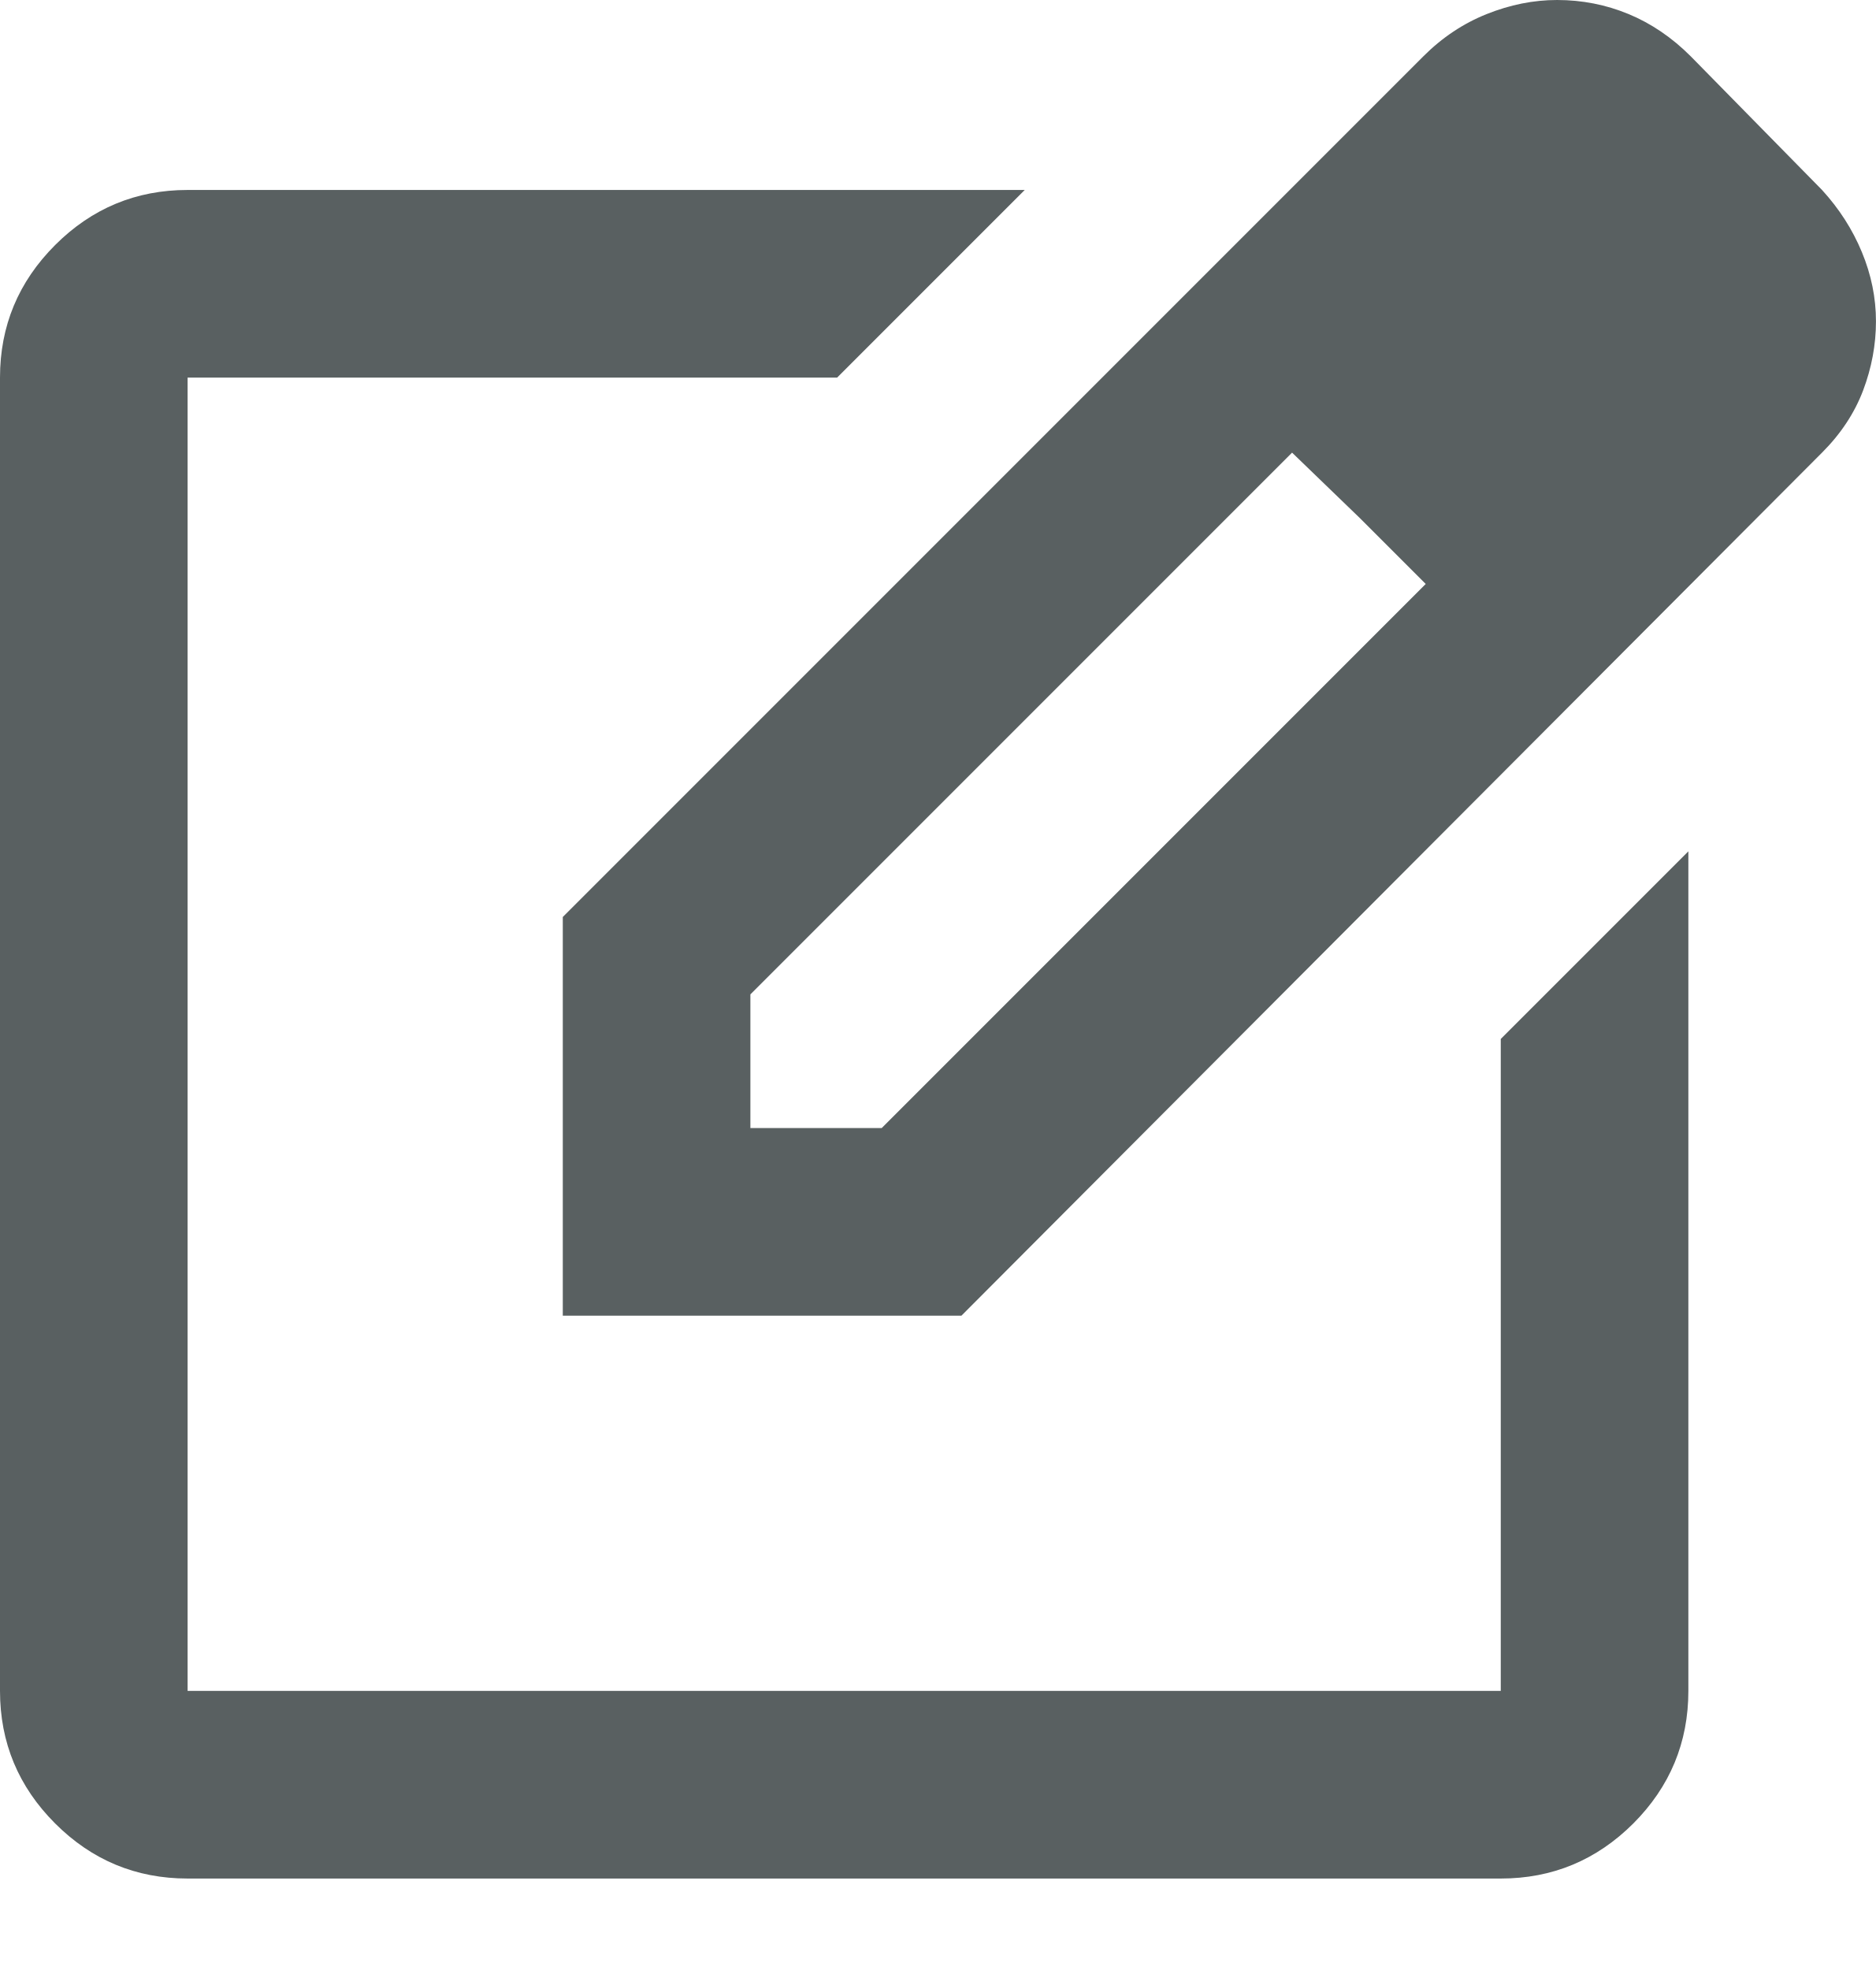
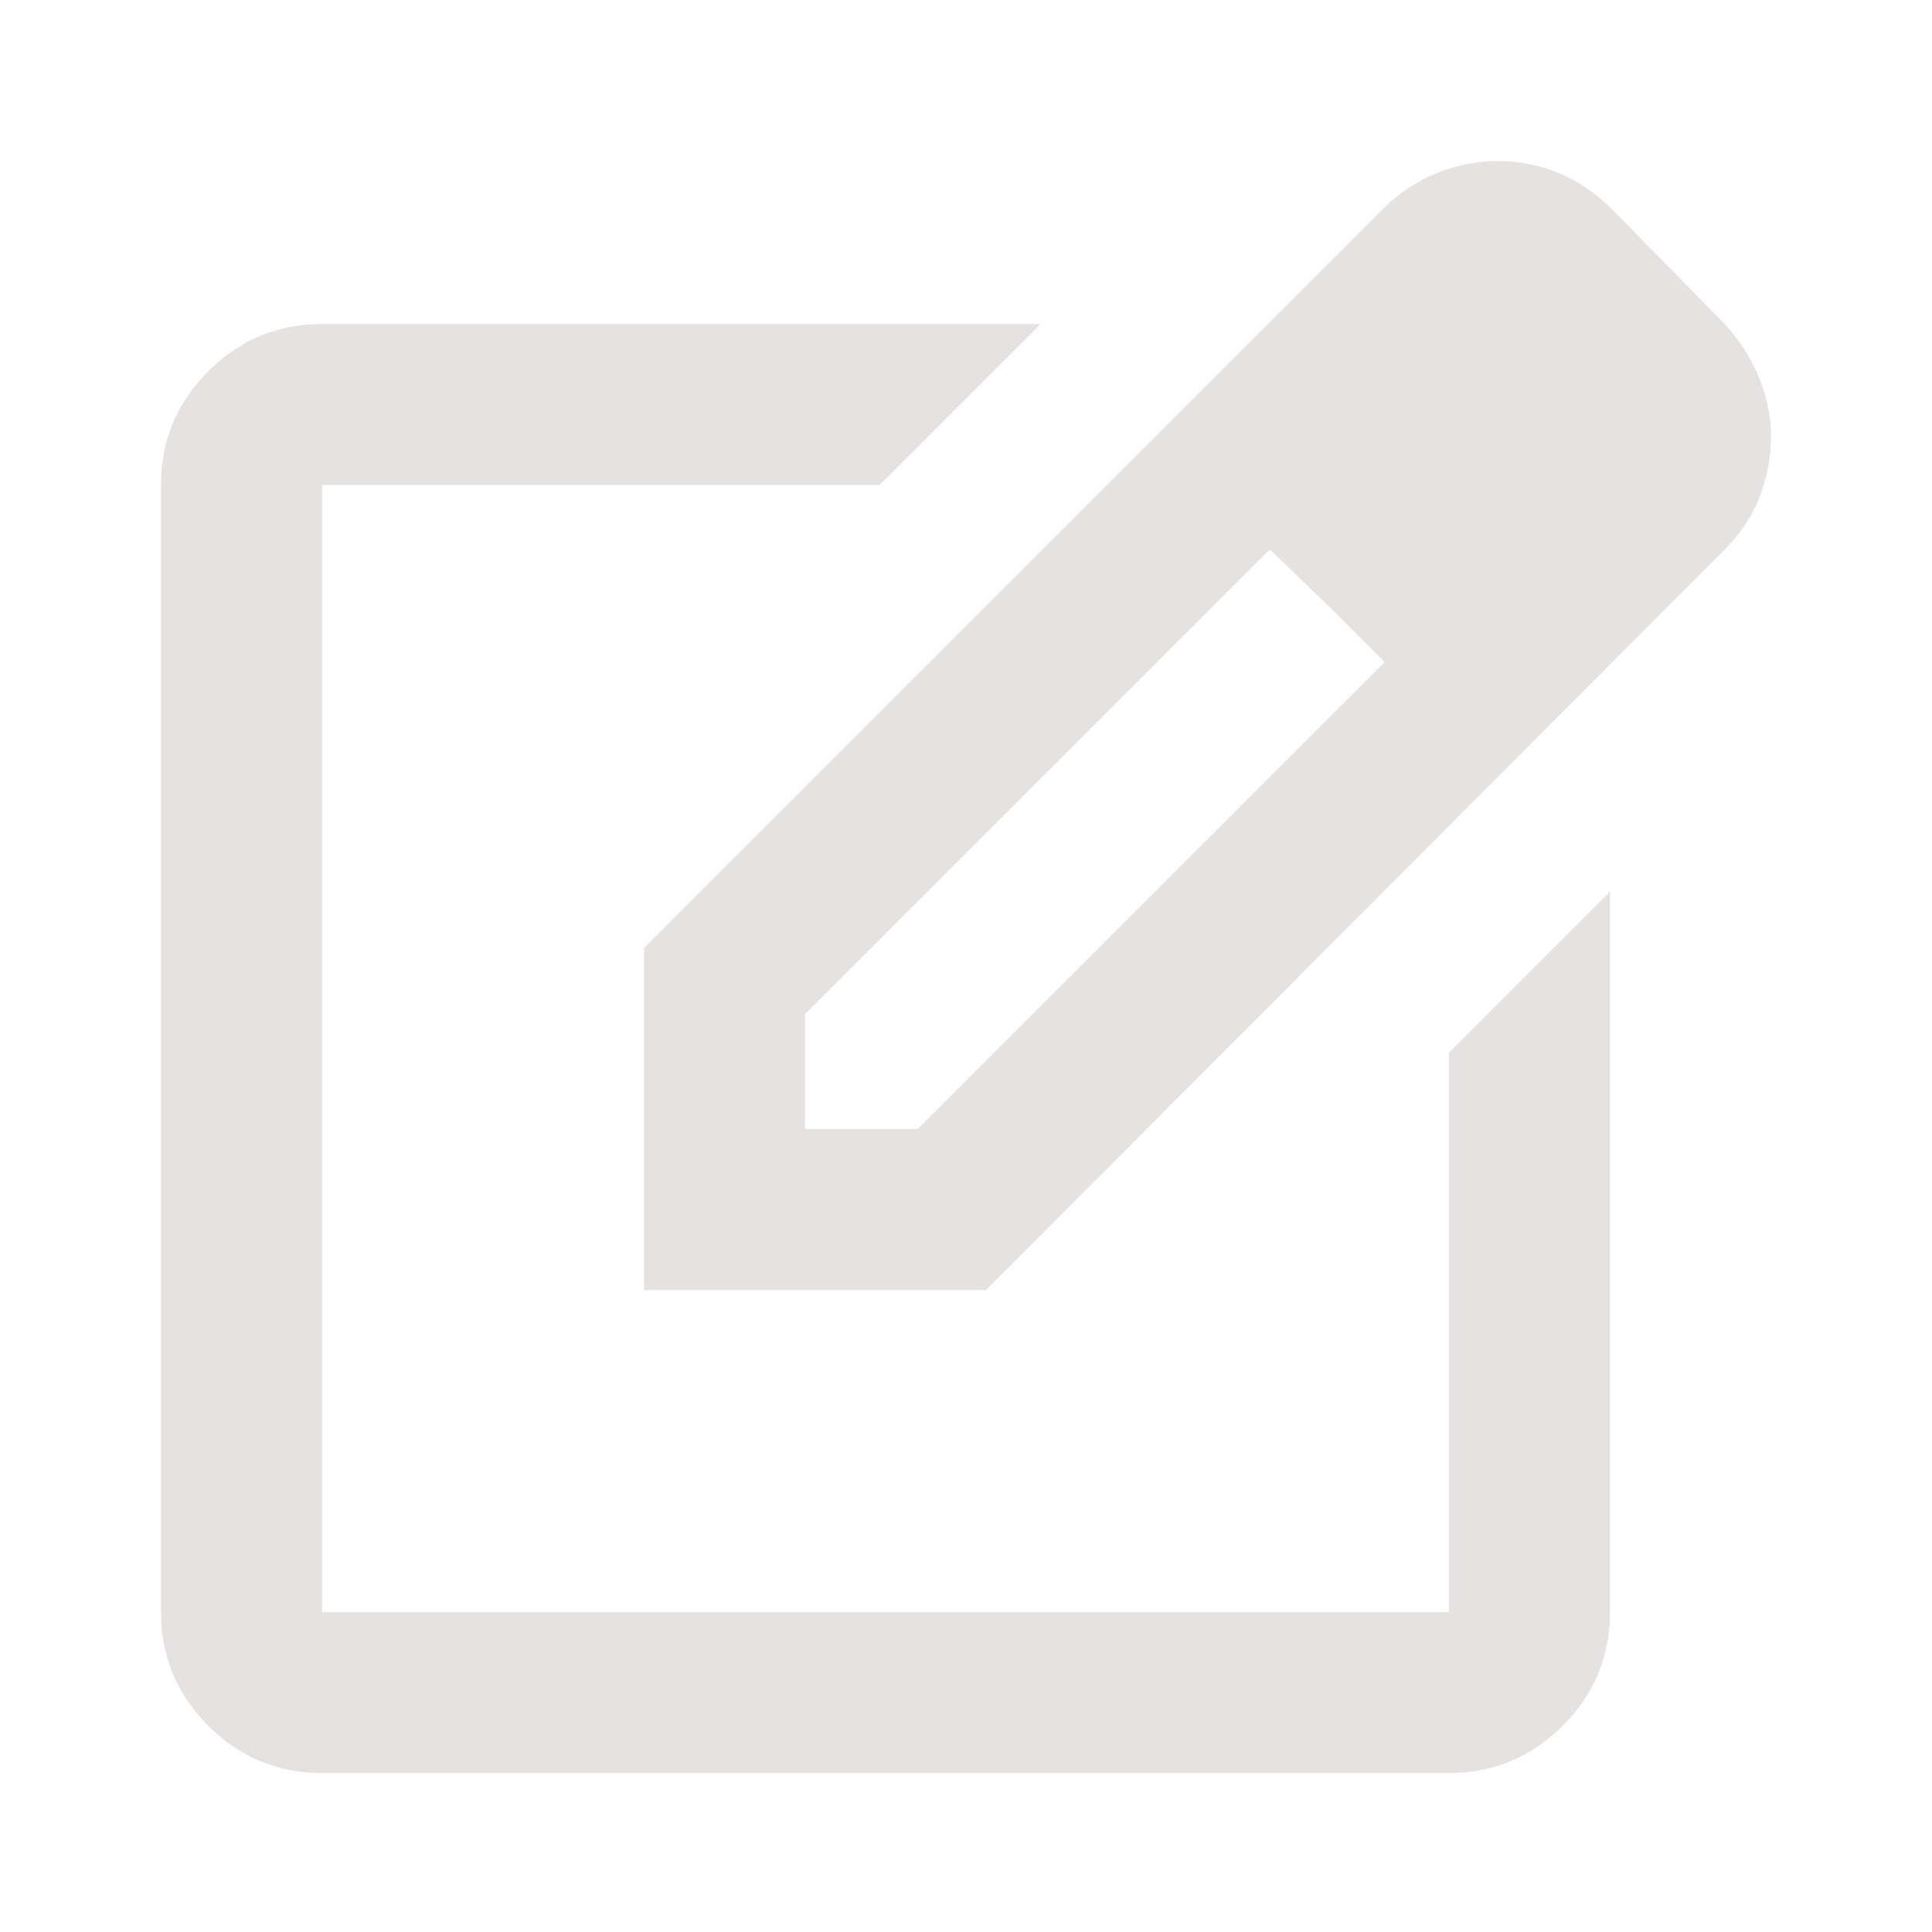
- <svg xmlns="http://www.w3.org/2000/svg" width="20" height="21" viewBox="0 0 20 21" fill="none">
-   <path d="M2 20.025C1.45 20.025 0.979 19.829 0.588 19.438C0.196 19.046 0 18.575 0 18.025V4.025C0 3.475 0.196 3.004 0.588 2.612C0.979 2.221 1.45 2.025 2 2.025H10.925L8.925 4.025H2V18.025H16V11.075L18 9.075V18.025C18 18.575 17.804 19.046 17.413 19.438C17.021 19.829 16.55 20.025 16 20.025H2ZM6 14.025V9.775L15.175 0.6C15.375 0.4 15.6 0.25 15.85 0.15C16.1 0.05 16.35 0 16.6 0C16.867 0 17.121 0.05 17.363 0.15C17.604 0.25 17.825 0.4 18.025 0.6L19.425 2.025C19.608 2.225 19.75 2.446 19.85 2.688C19.95 2.929 20 3.175 20 3.425C20 3.675 19.954 3.921 19.863 4.162C19.771 4.404 19.625 4.625 19.425 4.825L10.25 14.025H6ZM8 12.025H9.4L15.2 6.225L14.5 5.525L13.775 4.825L8 10.6V12.025Z" fill="#596061" />
+ <svg xmlns="http://www.w3.org/2000/svg" width="24" height="24" viewBox="0 0 24 24" fill="none">
+   <path d="M4 22.025C3.45 22.025 2.979 21.829 2.587 21.438C2.196 21.046 2 20.575 2 20.025V6.025C2 5.475 2.196 5.004 2.587 4.612C2.979 4.221 3.45 4.025 4 4.025H12.925L10.925 6.025H4V6.025V6.025V20.025V20.025V20.025H18V20.025V20.025V13.075L20 11.075V20.025C20 20.575 19.804 21.046 19.413 21.438C19.021 21.829 18.55 22.025 18 22.025H4V22.025M11 13.025V13.025V13.025V13.025V13.025V13.025V13.025V13.025V13.025V13.025V13.025V13.025V13.025V13.025V13.025V13.025M8 16.025V11.775L17.175 2.6C17.375 2.4 17.6 2.25 17.85 2.15C18.1 2.05 18.35 2 18.6 2C18.867 2 19.121 2.05 19.363 2.15C19.604 2.25 19.825 2.4 20.025 2.6L21.425 4.025C21.608 4.225 21.75 4.446 21.85 4.688C21.95 4.929 22 5.175 22 5.425C22 5.675 21.954 5.921 21.863 6.162C21.771 6.404 21.625 6.625 21.425 6.825L12.25 16.025H8V16.025M20.025 5.425V5.425L18.625 4.025V4.025L20.025 5.425V5.425M10 14.025H11.4L17.2 8.225L16.5 7.525L15.775 6.825L10 12.6V14.025V14.025M16.5 7.525L15.775 6.825V6.825L16.5 7.525L17.2 8.225V8.225L16.5 7.525V7.525" fill="#E5E2E1" />
</svg>
